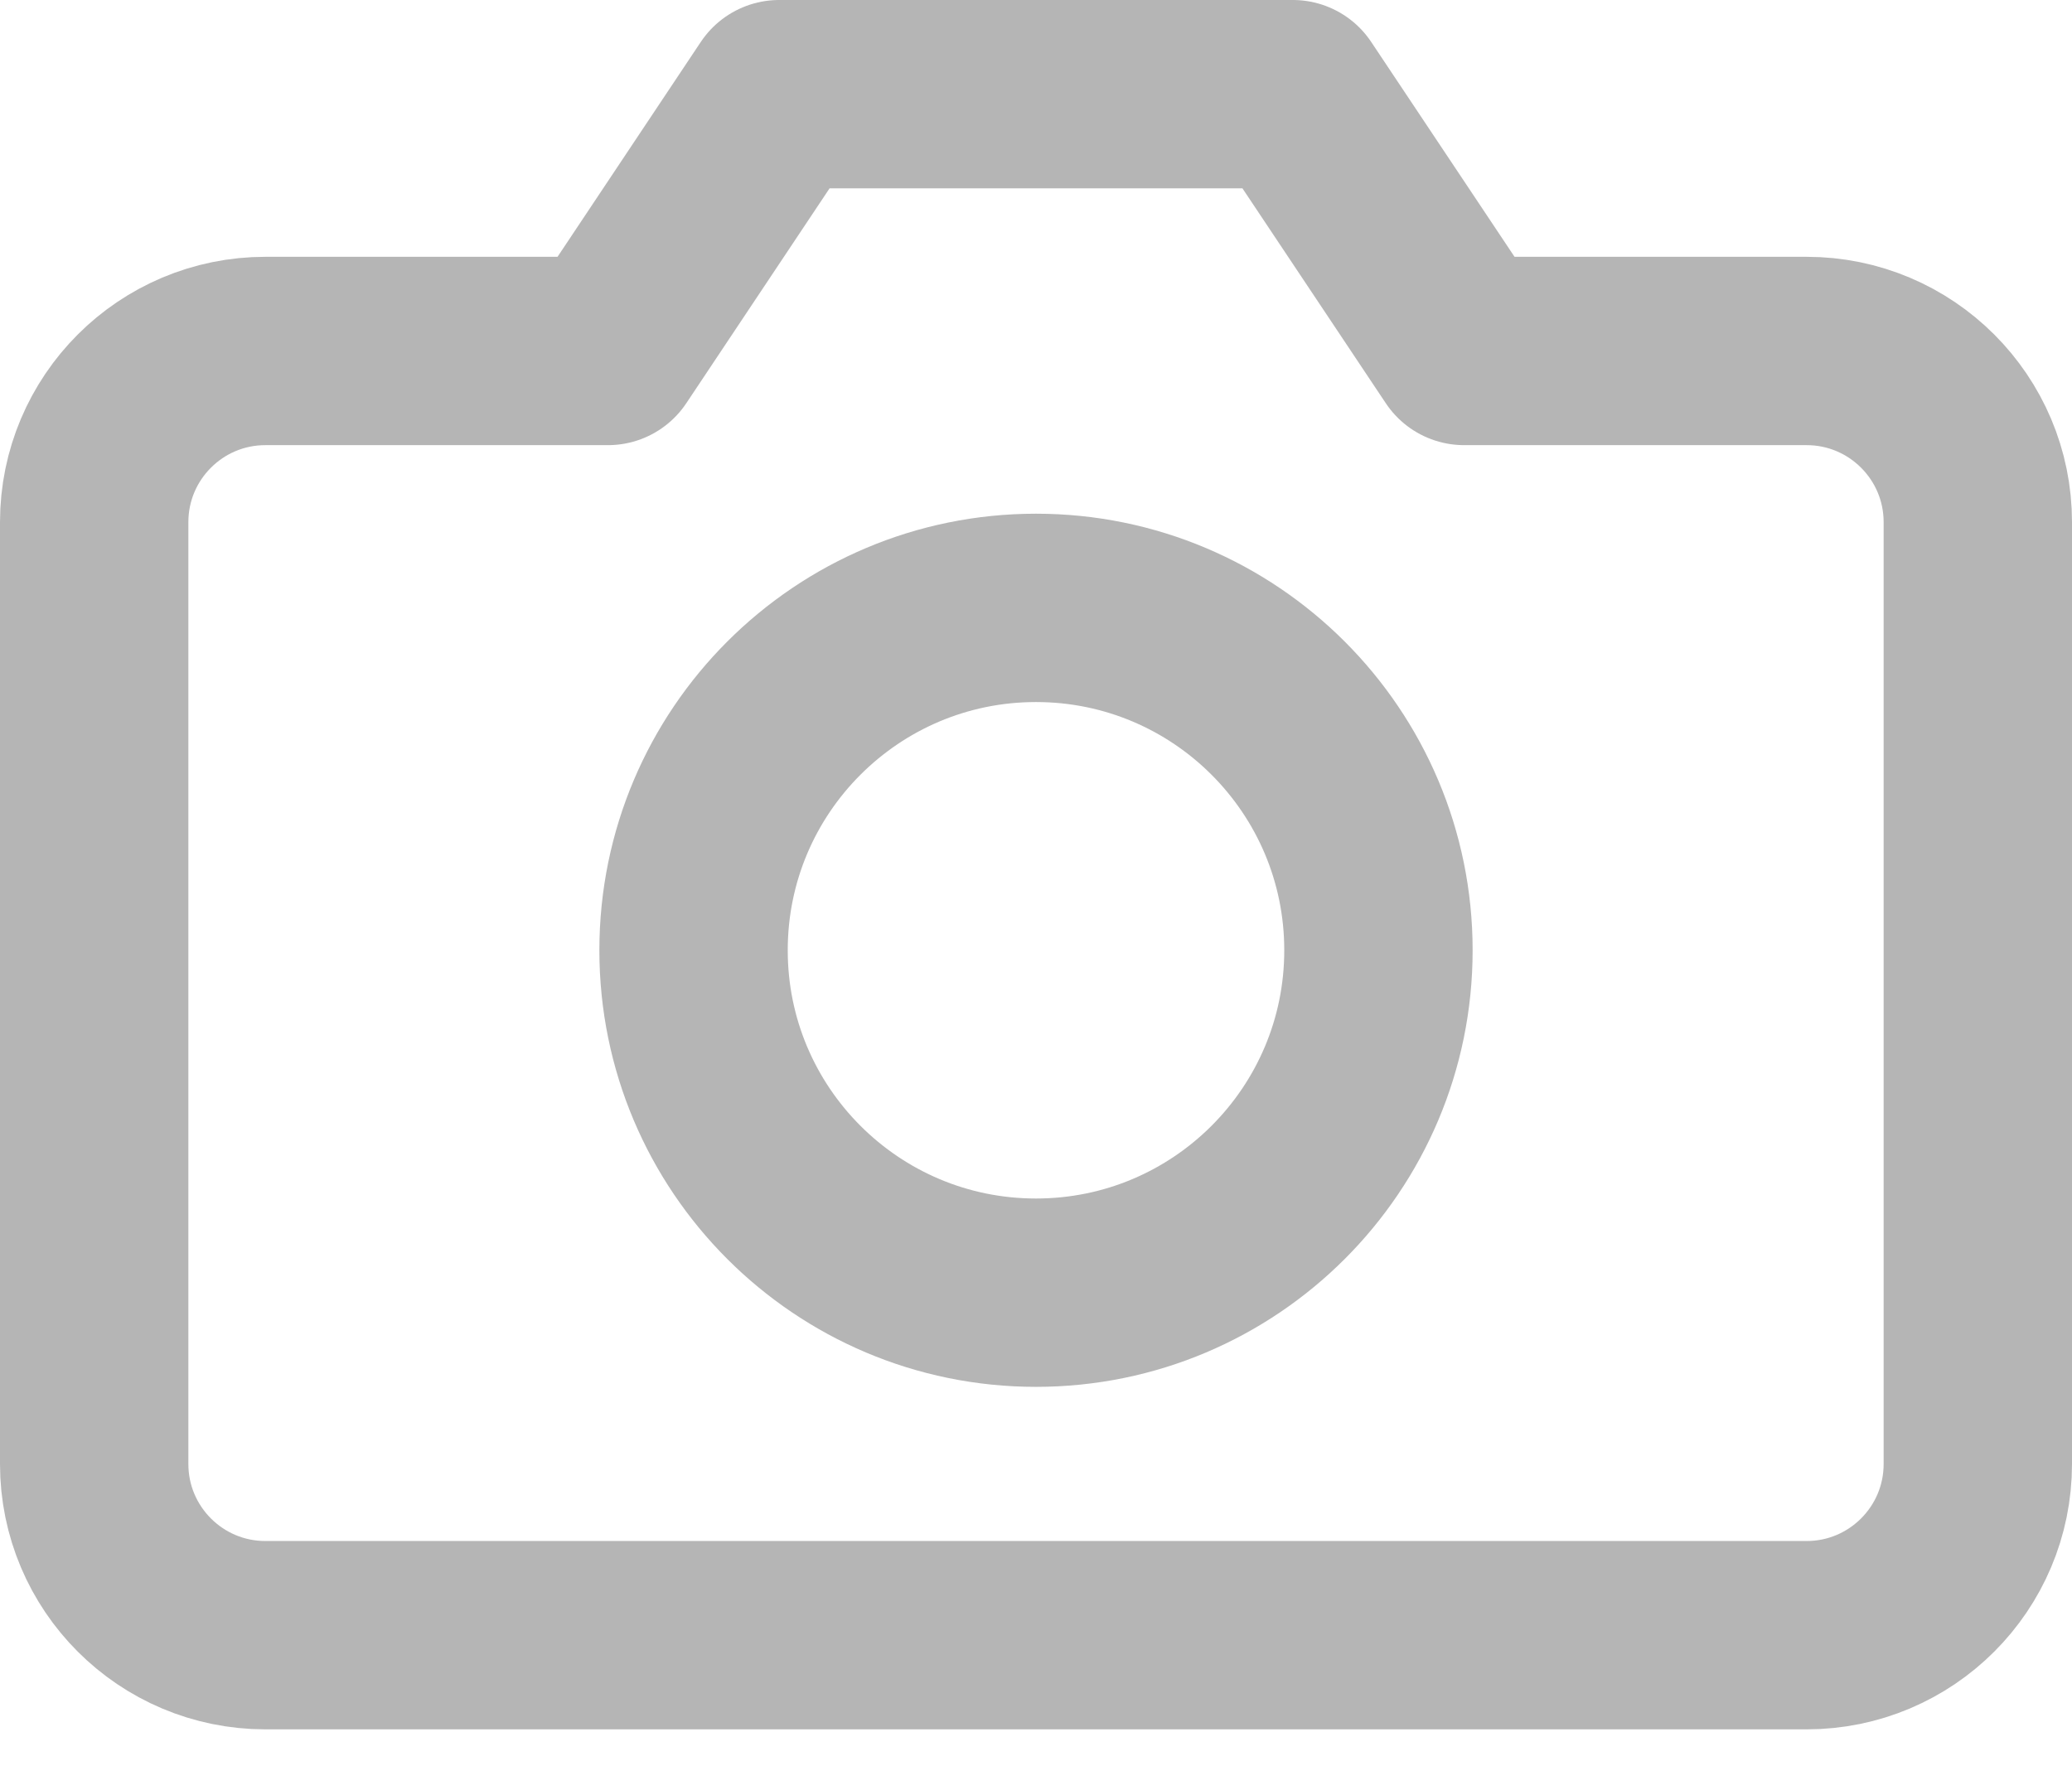
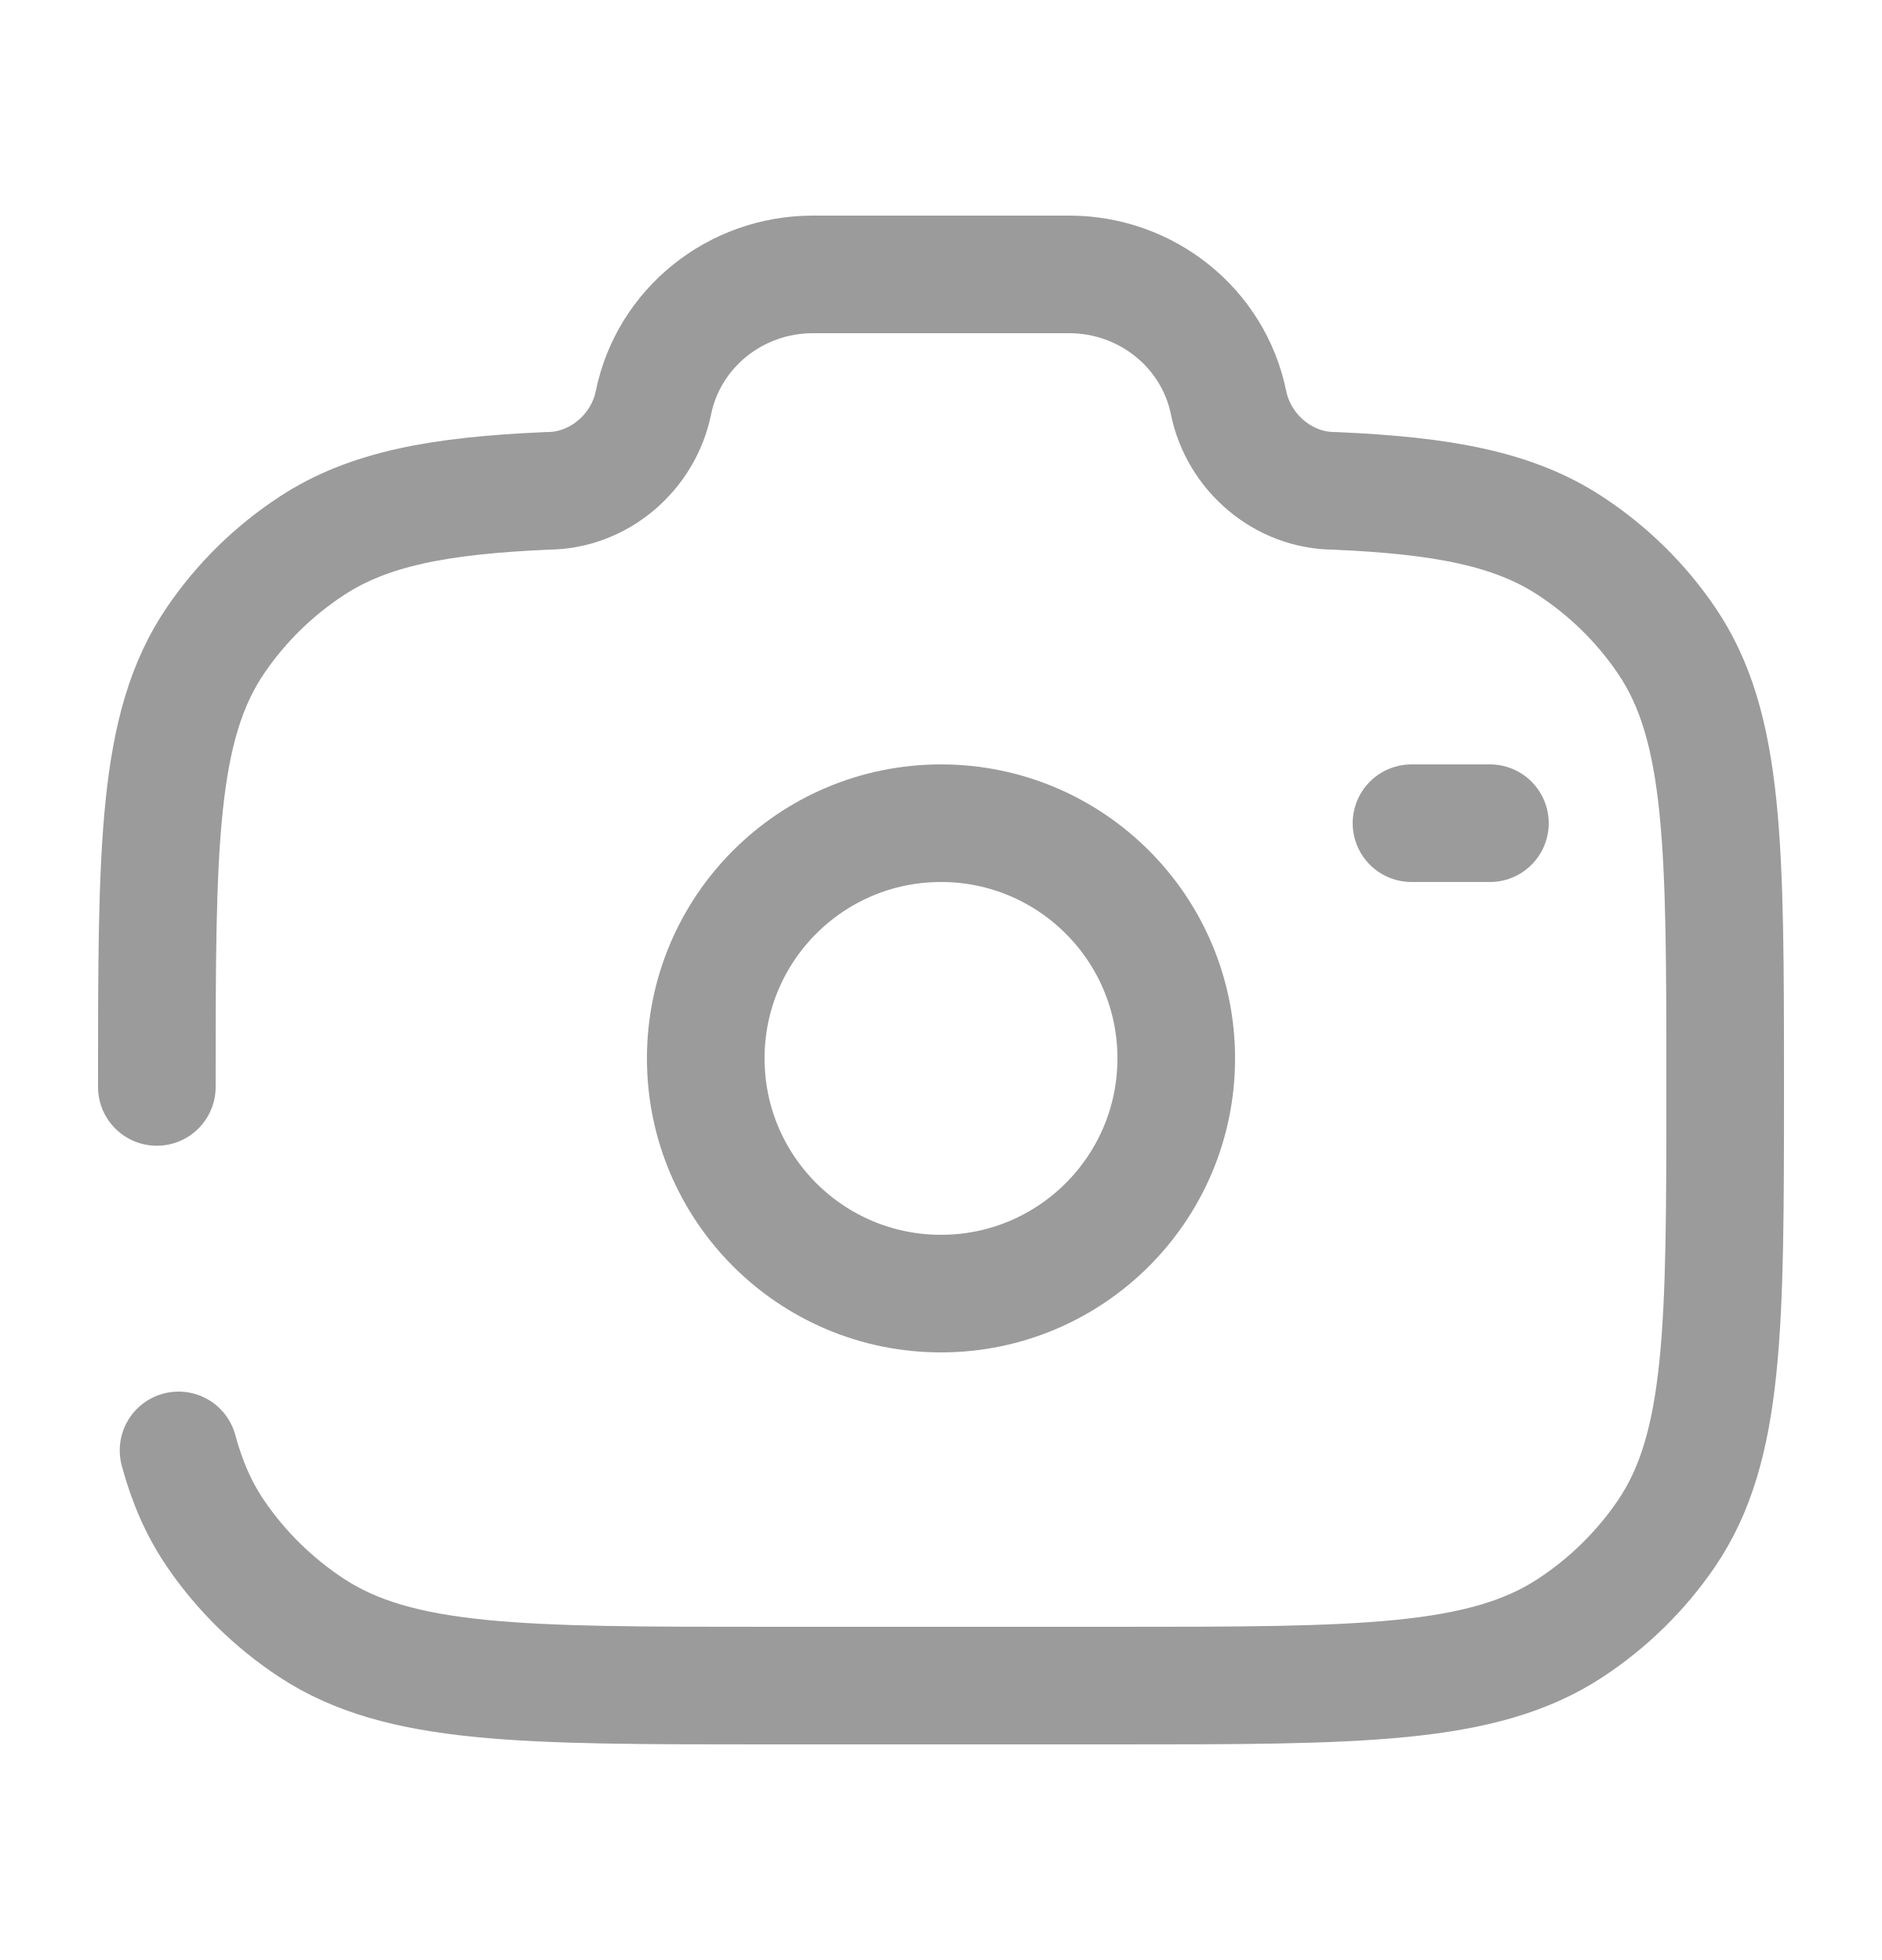
- <svg xmlns="http://www.w3.org/2000/svg" width="22" height="19" viewBox="0 0 22 19" fill="none">
-   <path fill-rule="evenodd" clip-rule="evenodd" d="M21 15.546C21 16.55 20.186 17.364 19.182 17.364H2.818C1.814 17.364 1 16.55 1 15.546V5.545C1 4.541 1.814 3.727 2.818 3.727H6.455L8.273 1H13.727L15.546 3.727H19.182C20.186 3.727 21 4.541 21 5.545V15.546Z" stroke="#B5B5B5" stroke-width="2" stroke-linecap="round" stroke-linejoin="round" />
-   <circle cx="11" cy="10.091" r="3.636" stroke="#B5B5B5" stroke-width="2" stroke-linecap="round" stroke-linejoin="round" />
+ <svg xmlns="http://www.w3.org/2000/svg" width="24" height="25" viewBox="0 0 24 25" fill="none">
+   <circle cx="12" cy="13.5" r="3" stroke="#9B9B9B" stroke-width="1.5" />
+   <path d="M2 13.864C2 10.799 2 9.267 2.749 8.167C3.073 7.69 3.49 7.281 3.975 6.963C4.696 6.49 5.597 6.321 6.978 6.261C7.637 6.261 8.204 5.771 8.333 5.136C8.527 4.185 9.378 3.5 10.366 3.5H13.634C14.622 3.5 15.473 4.185 15.667 5.136C15.796 5.771 16.363 6.261 17.022 6.261C18.403 6.321 19.304 6.49 20.025 6.963C20.51 7.281 20.927 7.69 21.251 8.167C22 9.267 22 10.799 22 13.864C22 16.928 22 18.46 21.251 19.561C20.927 20.037 20.51 20.446 20.025 20.765C18.904 21.5 17.343 21.5 14.222 21.5H9.778C6.657 21.5 5.096 21.5 3.975 20.765C3.49 20.446 3.073 20.037 2.749 19.561C2.537 19.25 2.386 18.904 2.277 18.5" stroke="#9B9B9B" stroke-width="1.5" stroke-linecap="round" />
+   <path d="M19 10.5H18" stroke="#9B9B9B" stroke-width="1.5" stroke-linecap="round" />
</svg>
